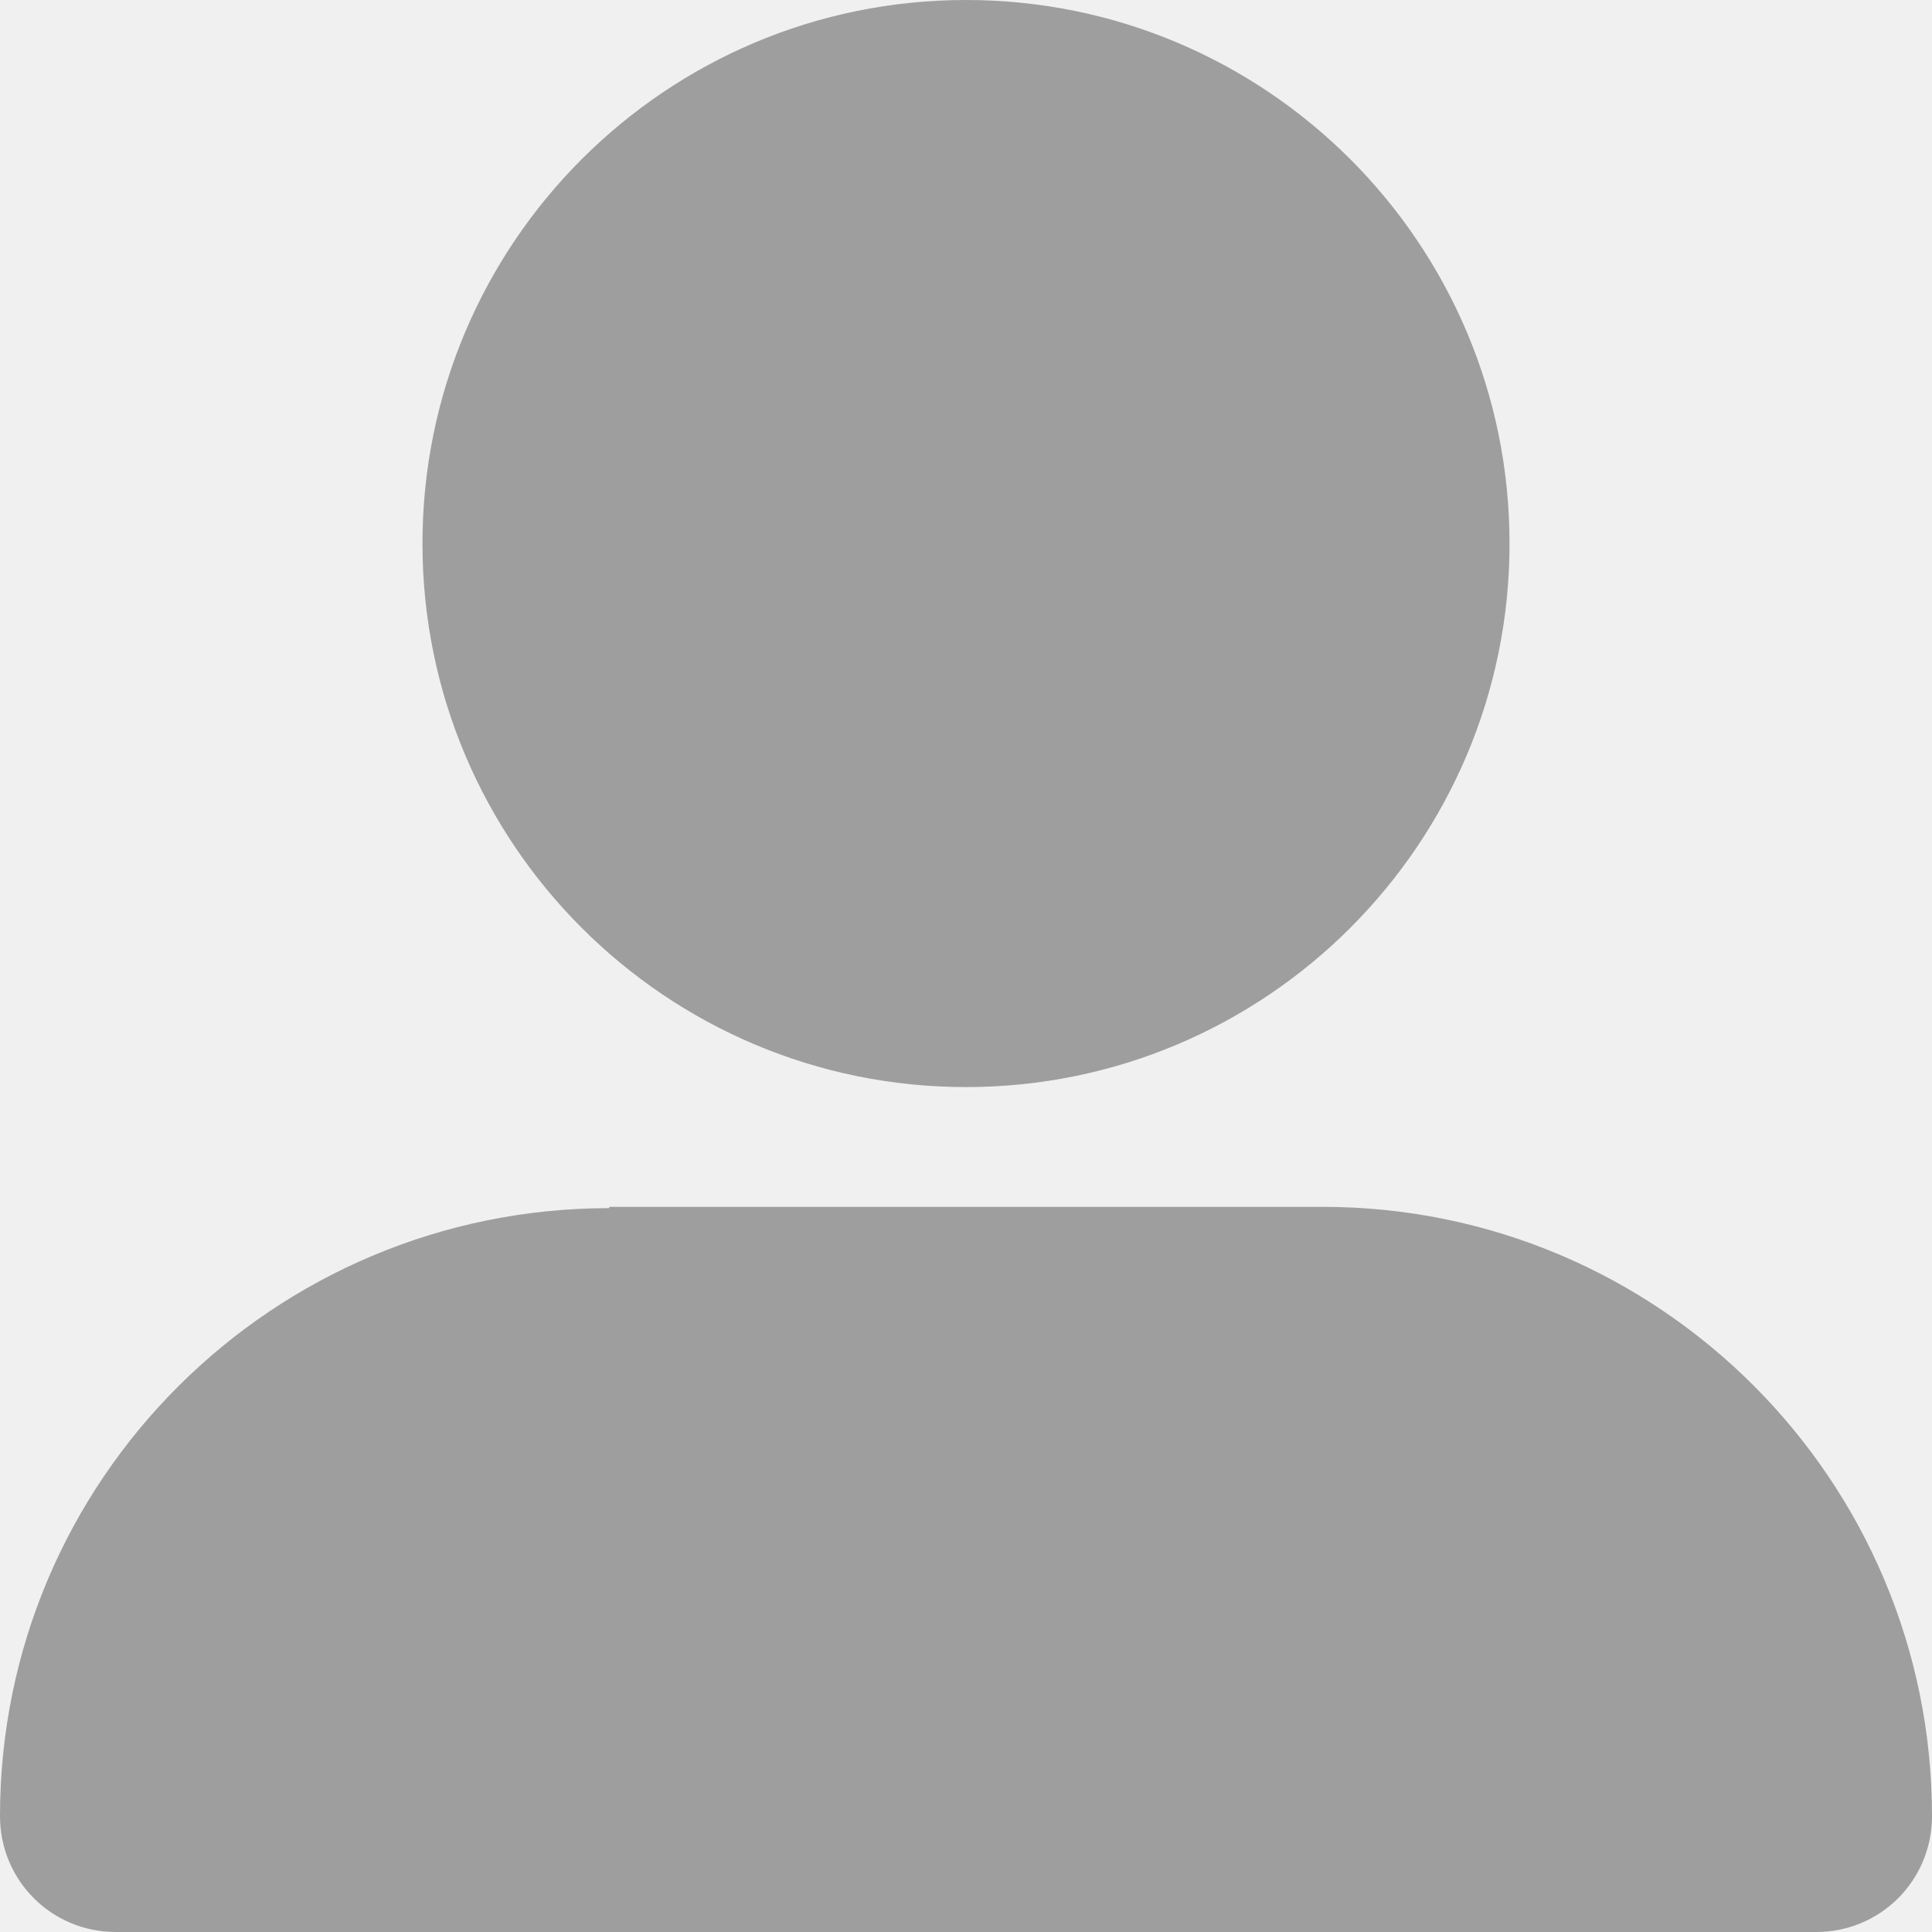
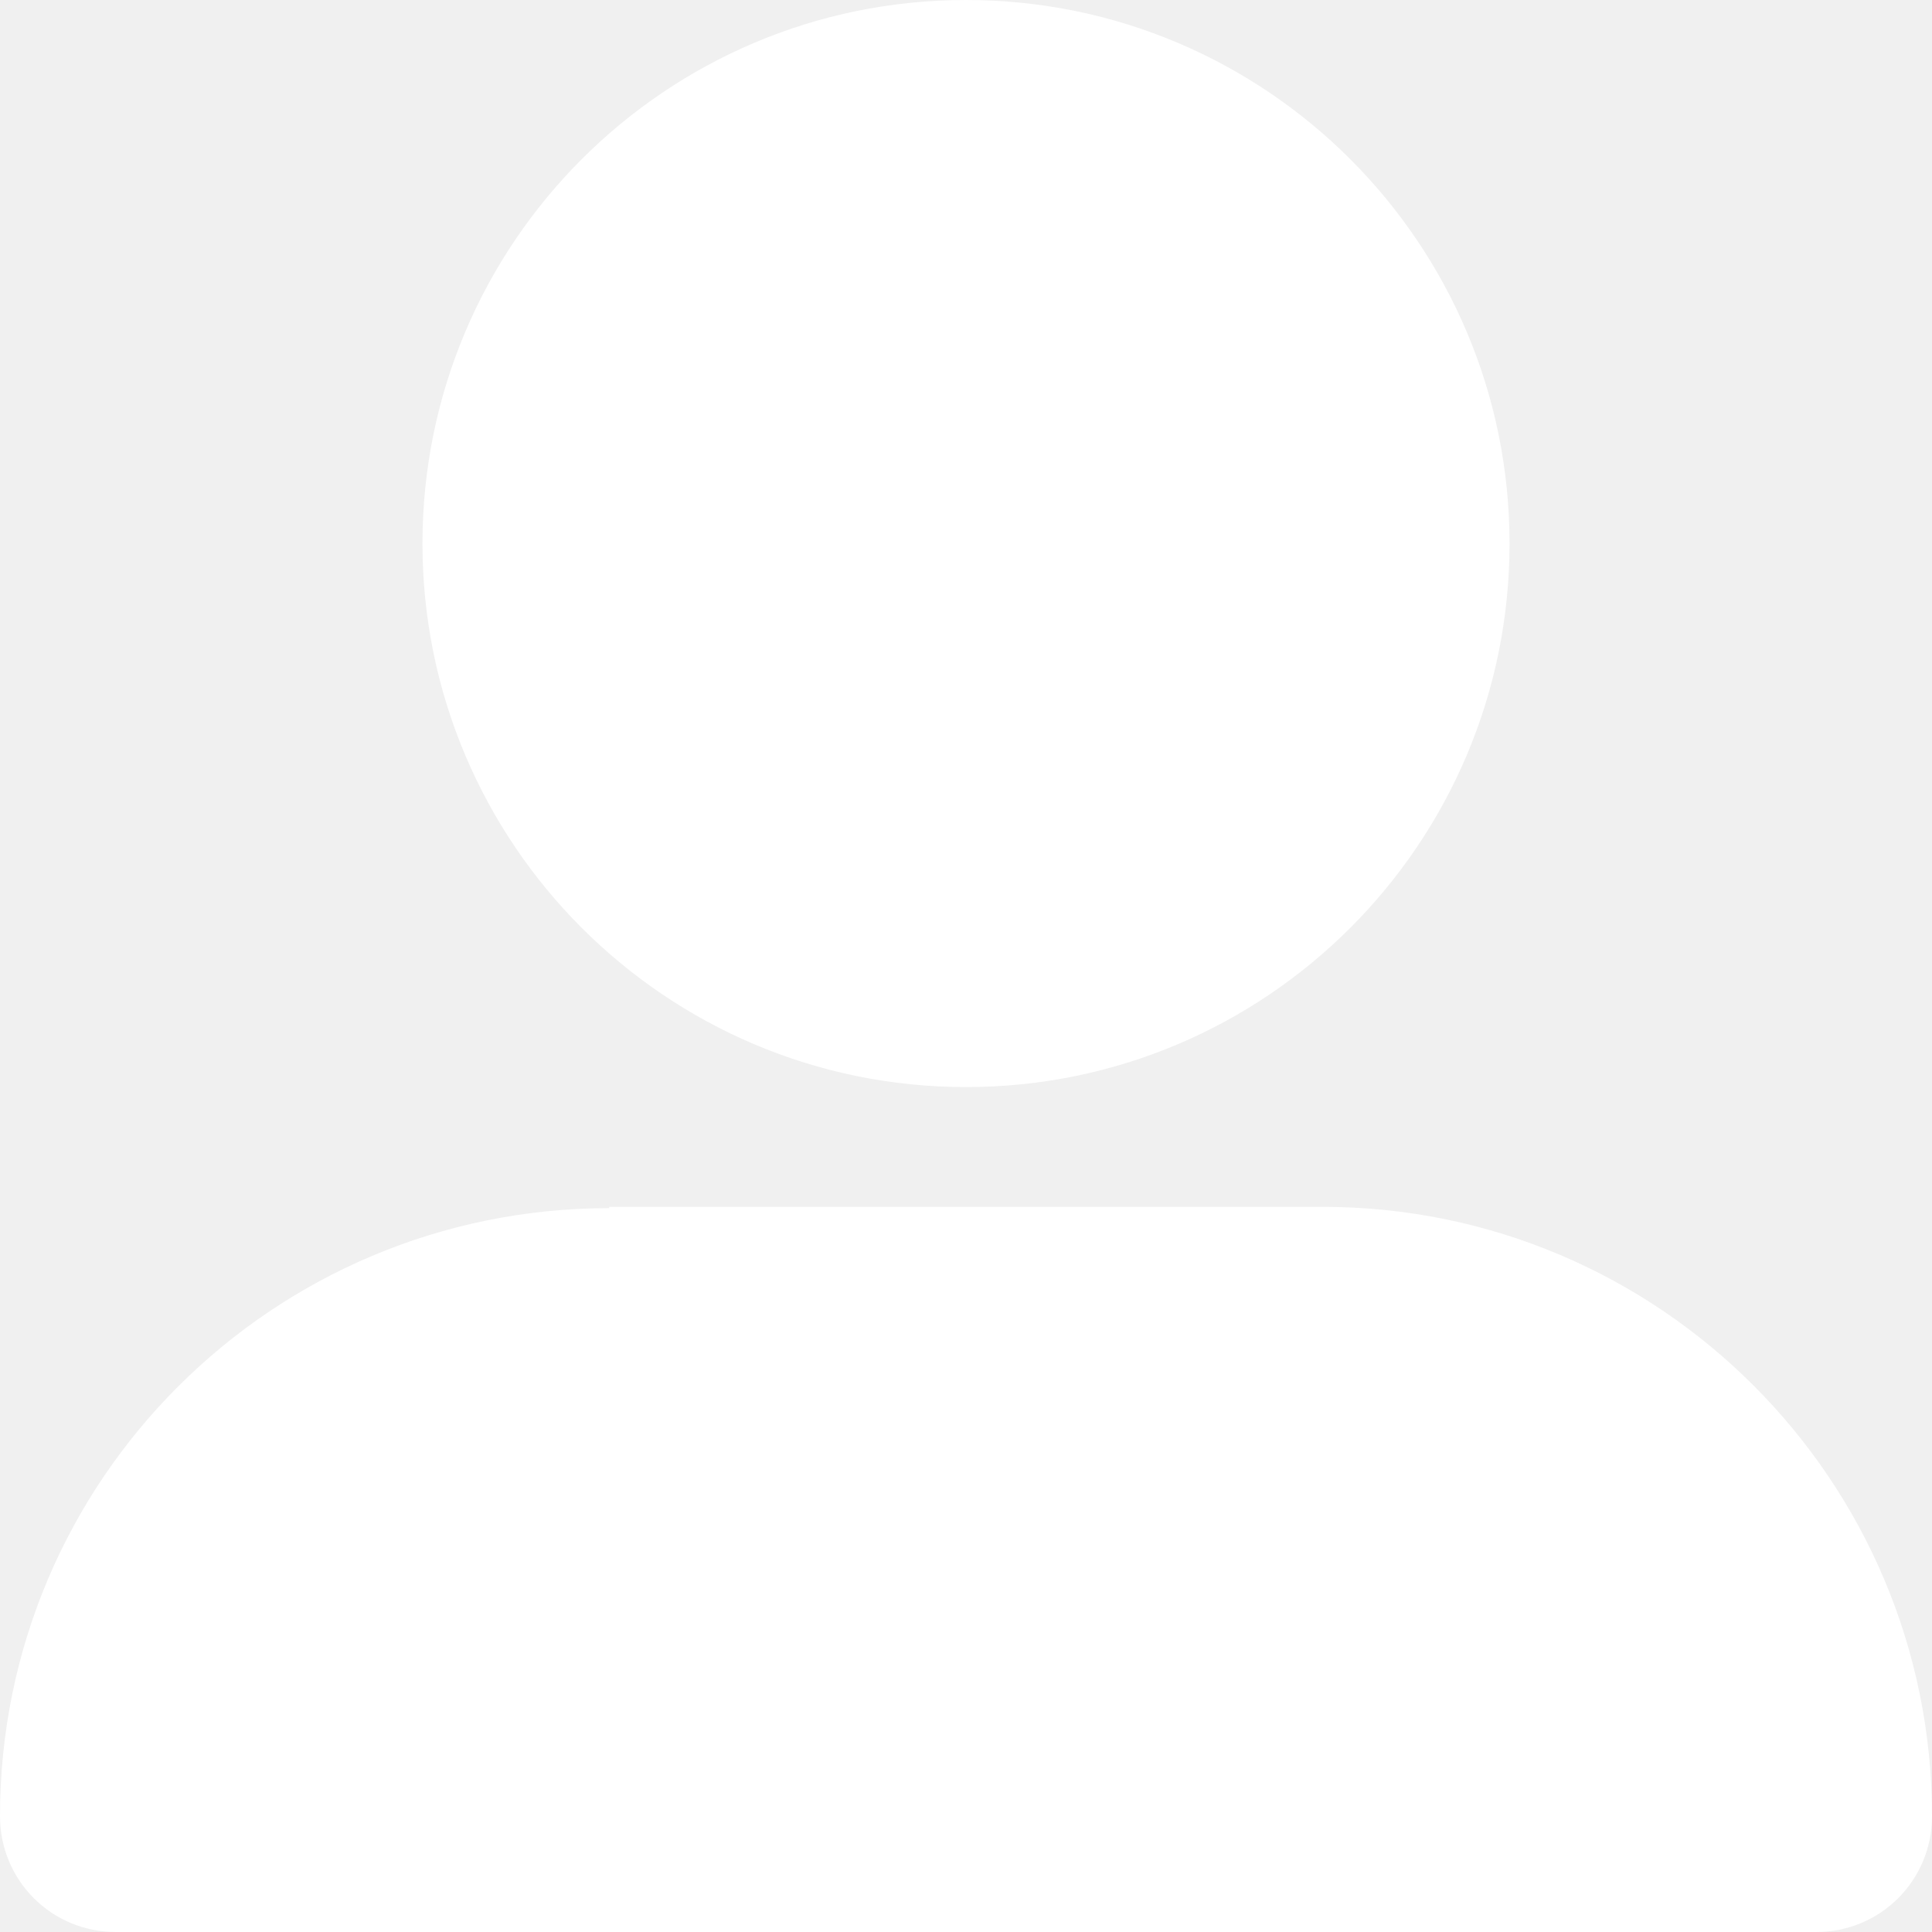
<svg xmlns="http://www.w3.org/2000/svg" version="1.1" id="圖層_1" x="0px" y="0px" viewBox="0 0 150 150" style="enable-background:new 0 0 150 150;" xml:space="preserve">
  <style type="text/css">
- 	.st0{fill:#9F9E9F;}
+ 	.st0{fill:#FFFFFF;}
</style>
-   <path class="st0" d="M75,84.4c23.3,0,42.2-18.9,42.2-42.2S98.3,0,75,0S32.8,18.9,32.8,42.2S51.7,84.4,75,84.4z M47.3,93.8  C21.2,93.8,0,114.9,0,141c0,5,4,9,9,9h132c5,0,9-4,9-9c0-26.1-21.2-47.3-47.3-47.3H47.3z" />
+   <path class="st0" d="M75,84.4c23.3,0,42.2-18.9,42.2-42.2S98.3,0,75,0S32.8,18.9,32.8,42.2S51.7,84.4,75,84.4z M47.3,93.8  C21.2,93.8,0,114.9,0,141c0,5,4,9,9,9h132c5,0,9-4,9-9c0-26.1-21.2-47.3-47.3-47.3H47.3V93.8z" />
</svg>
